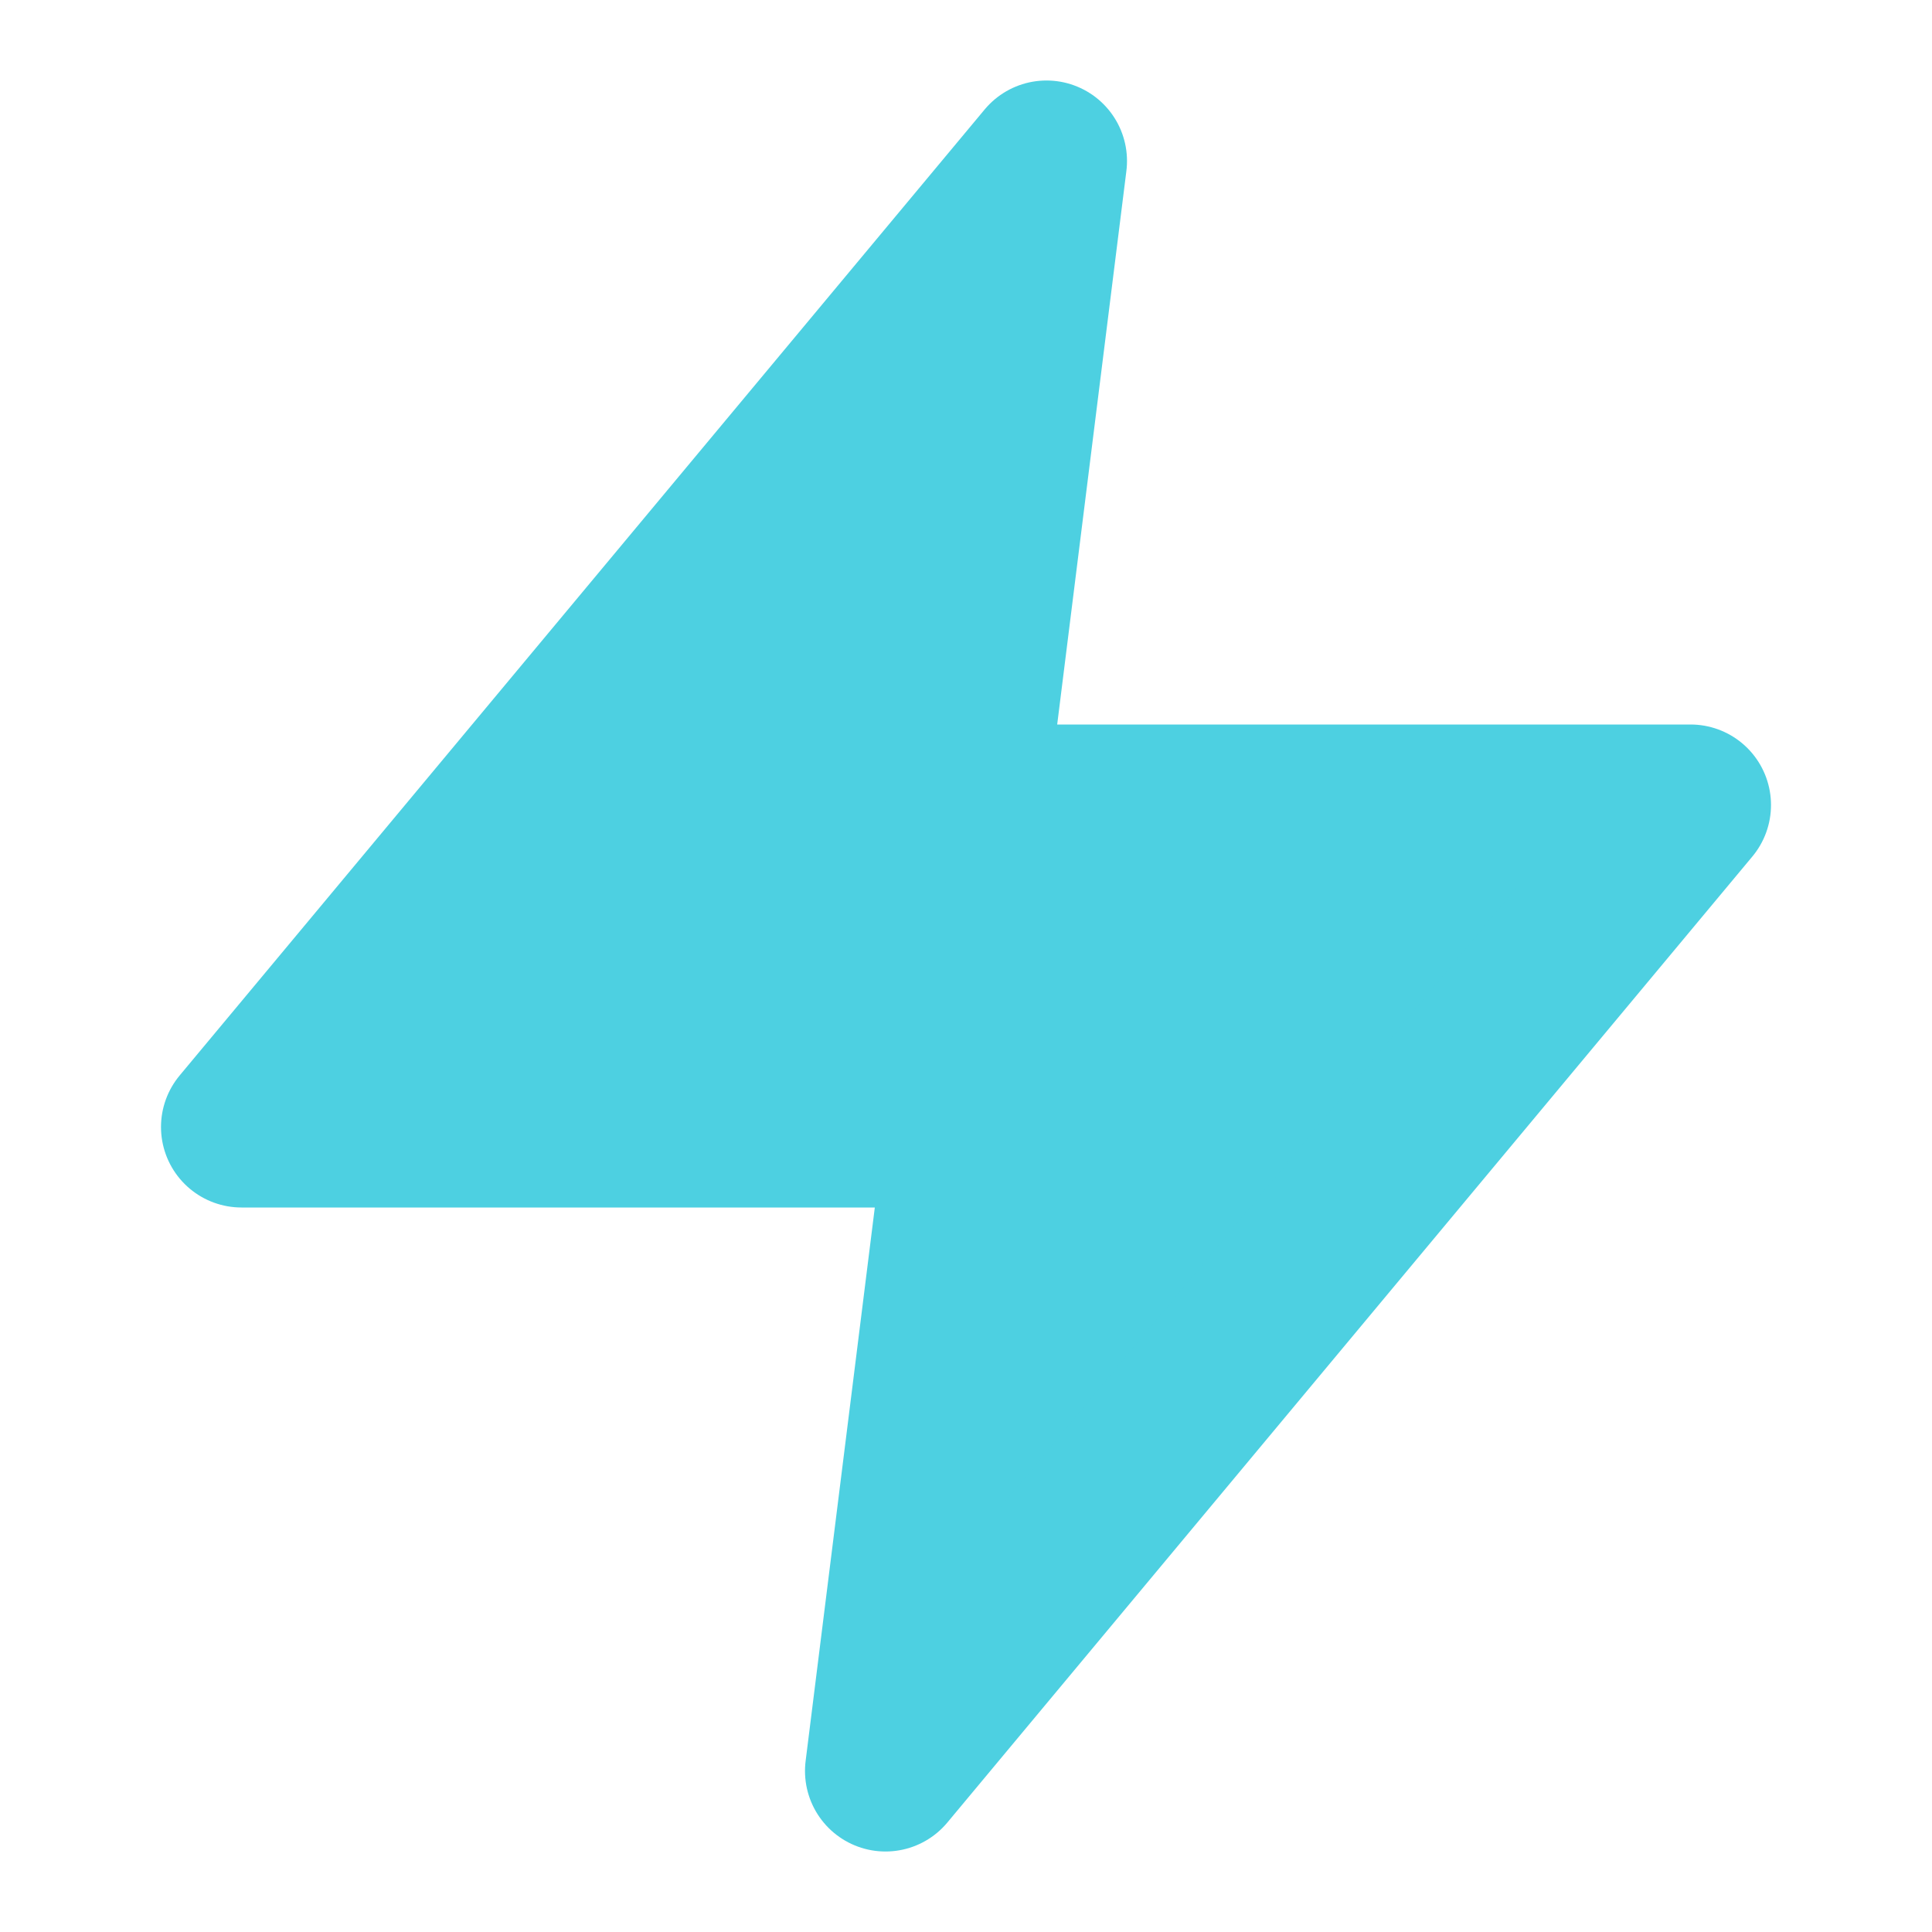
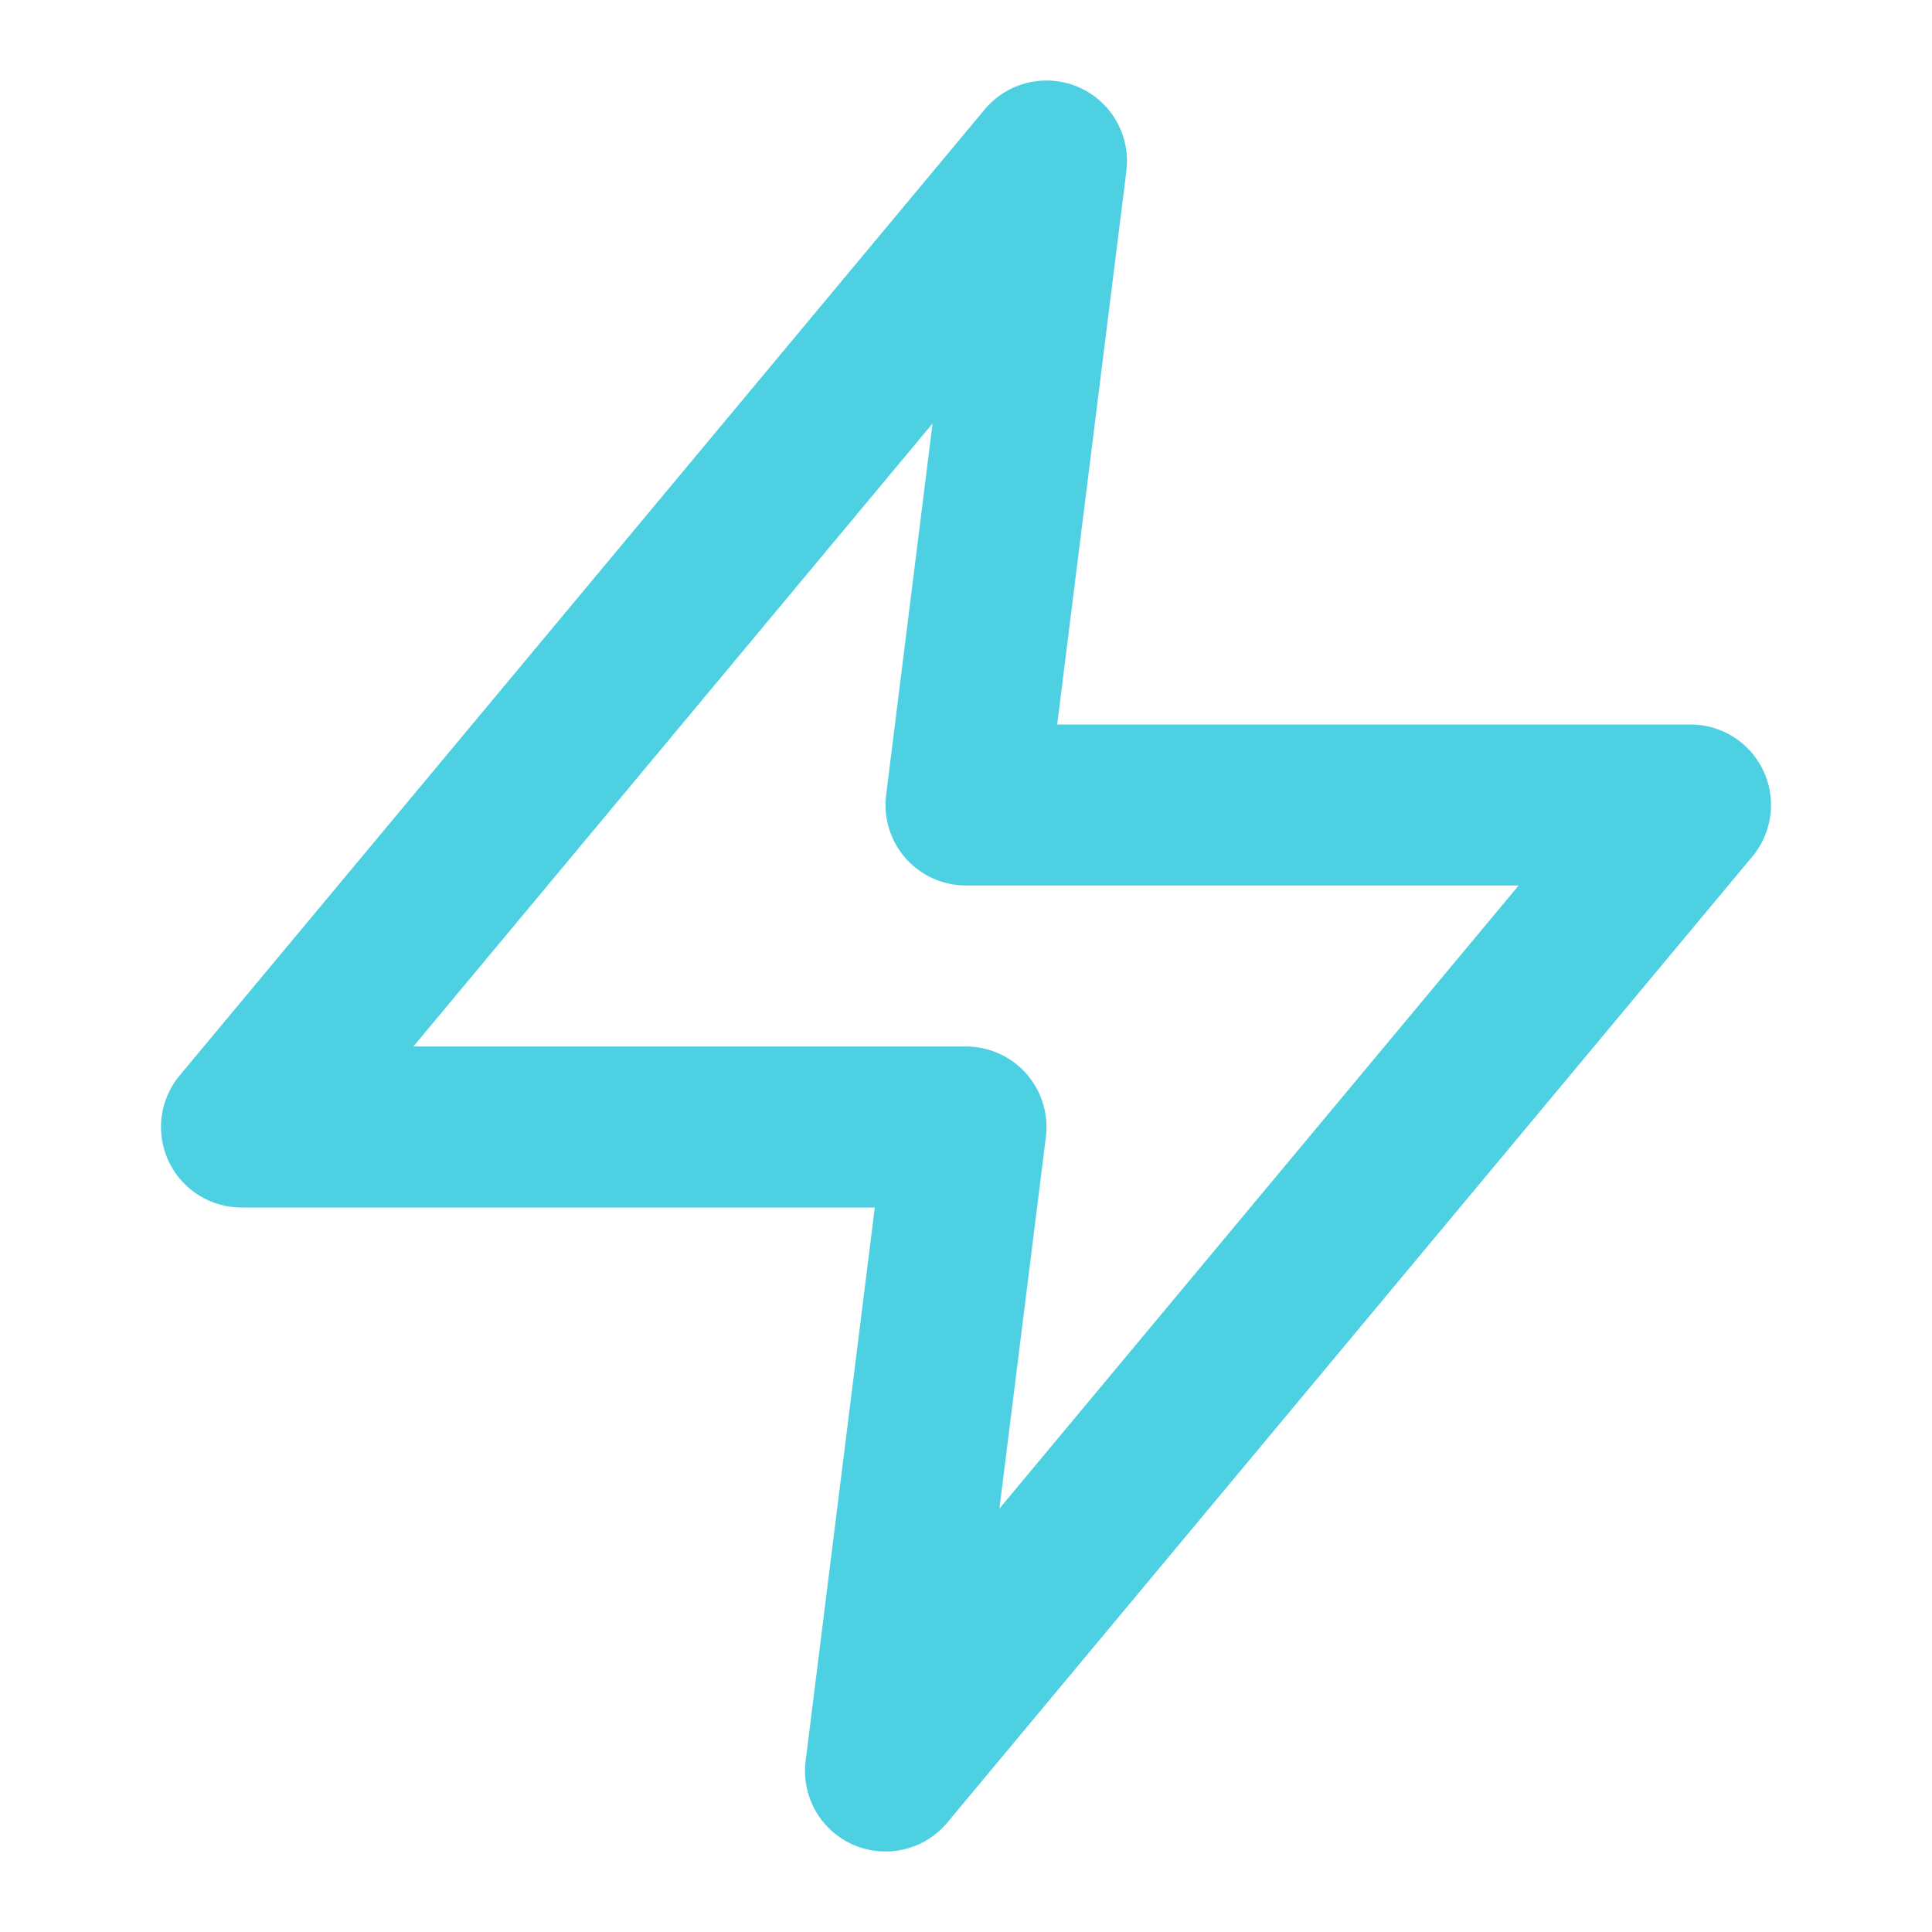
<svg xmlns="http://www.w3.org/2000/svg" width="32" height="32" viewBox="0 0 24 24" fill="none">
-   <path d="M13 2L3 14h9l-1 8 10-12h-9l1-8z" stroke="#4DD0E1" stroke-width="2" stroke-linecap="round" stroke-linejoin="round" fill="#4DD0E1" />
+   <path d="M13 2L3 14h9l-1 8 10-12h-9l1-8z" stroke="#4DD0E1" stroke-width="2" stroke-linecap="round" stroke-linejoin="round" />
</svg>
